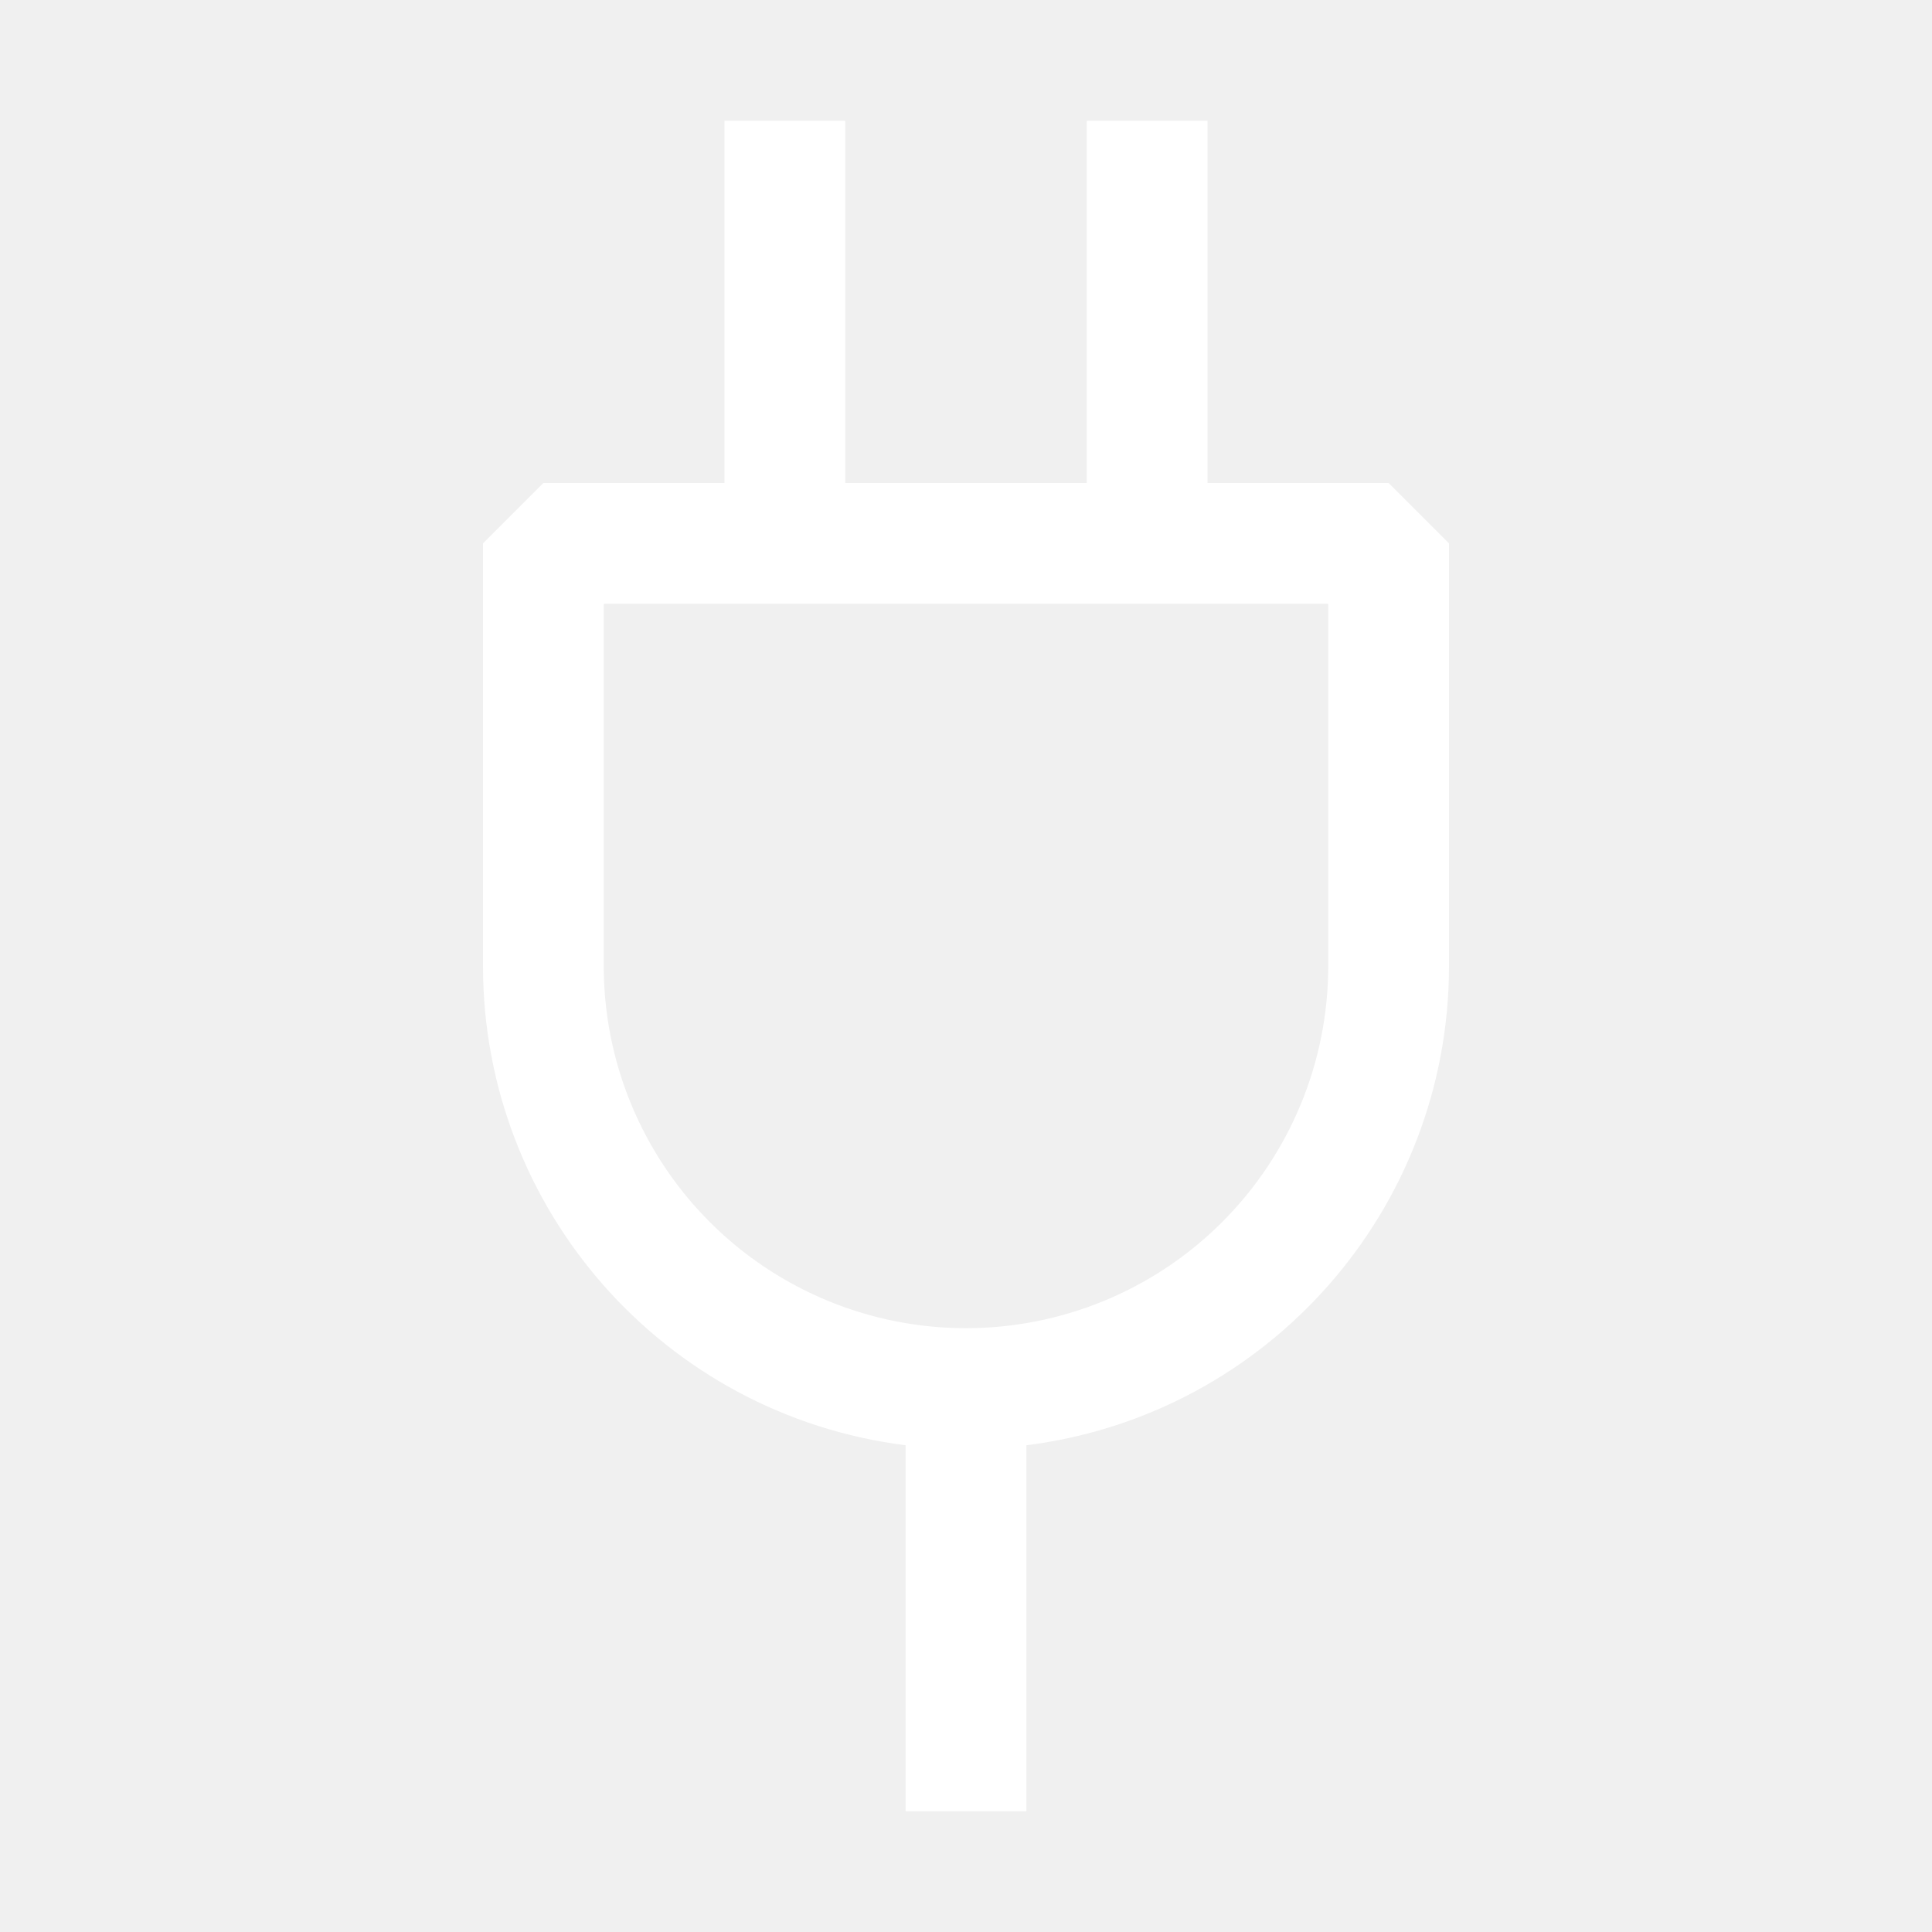
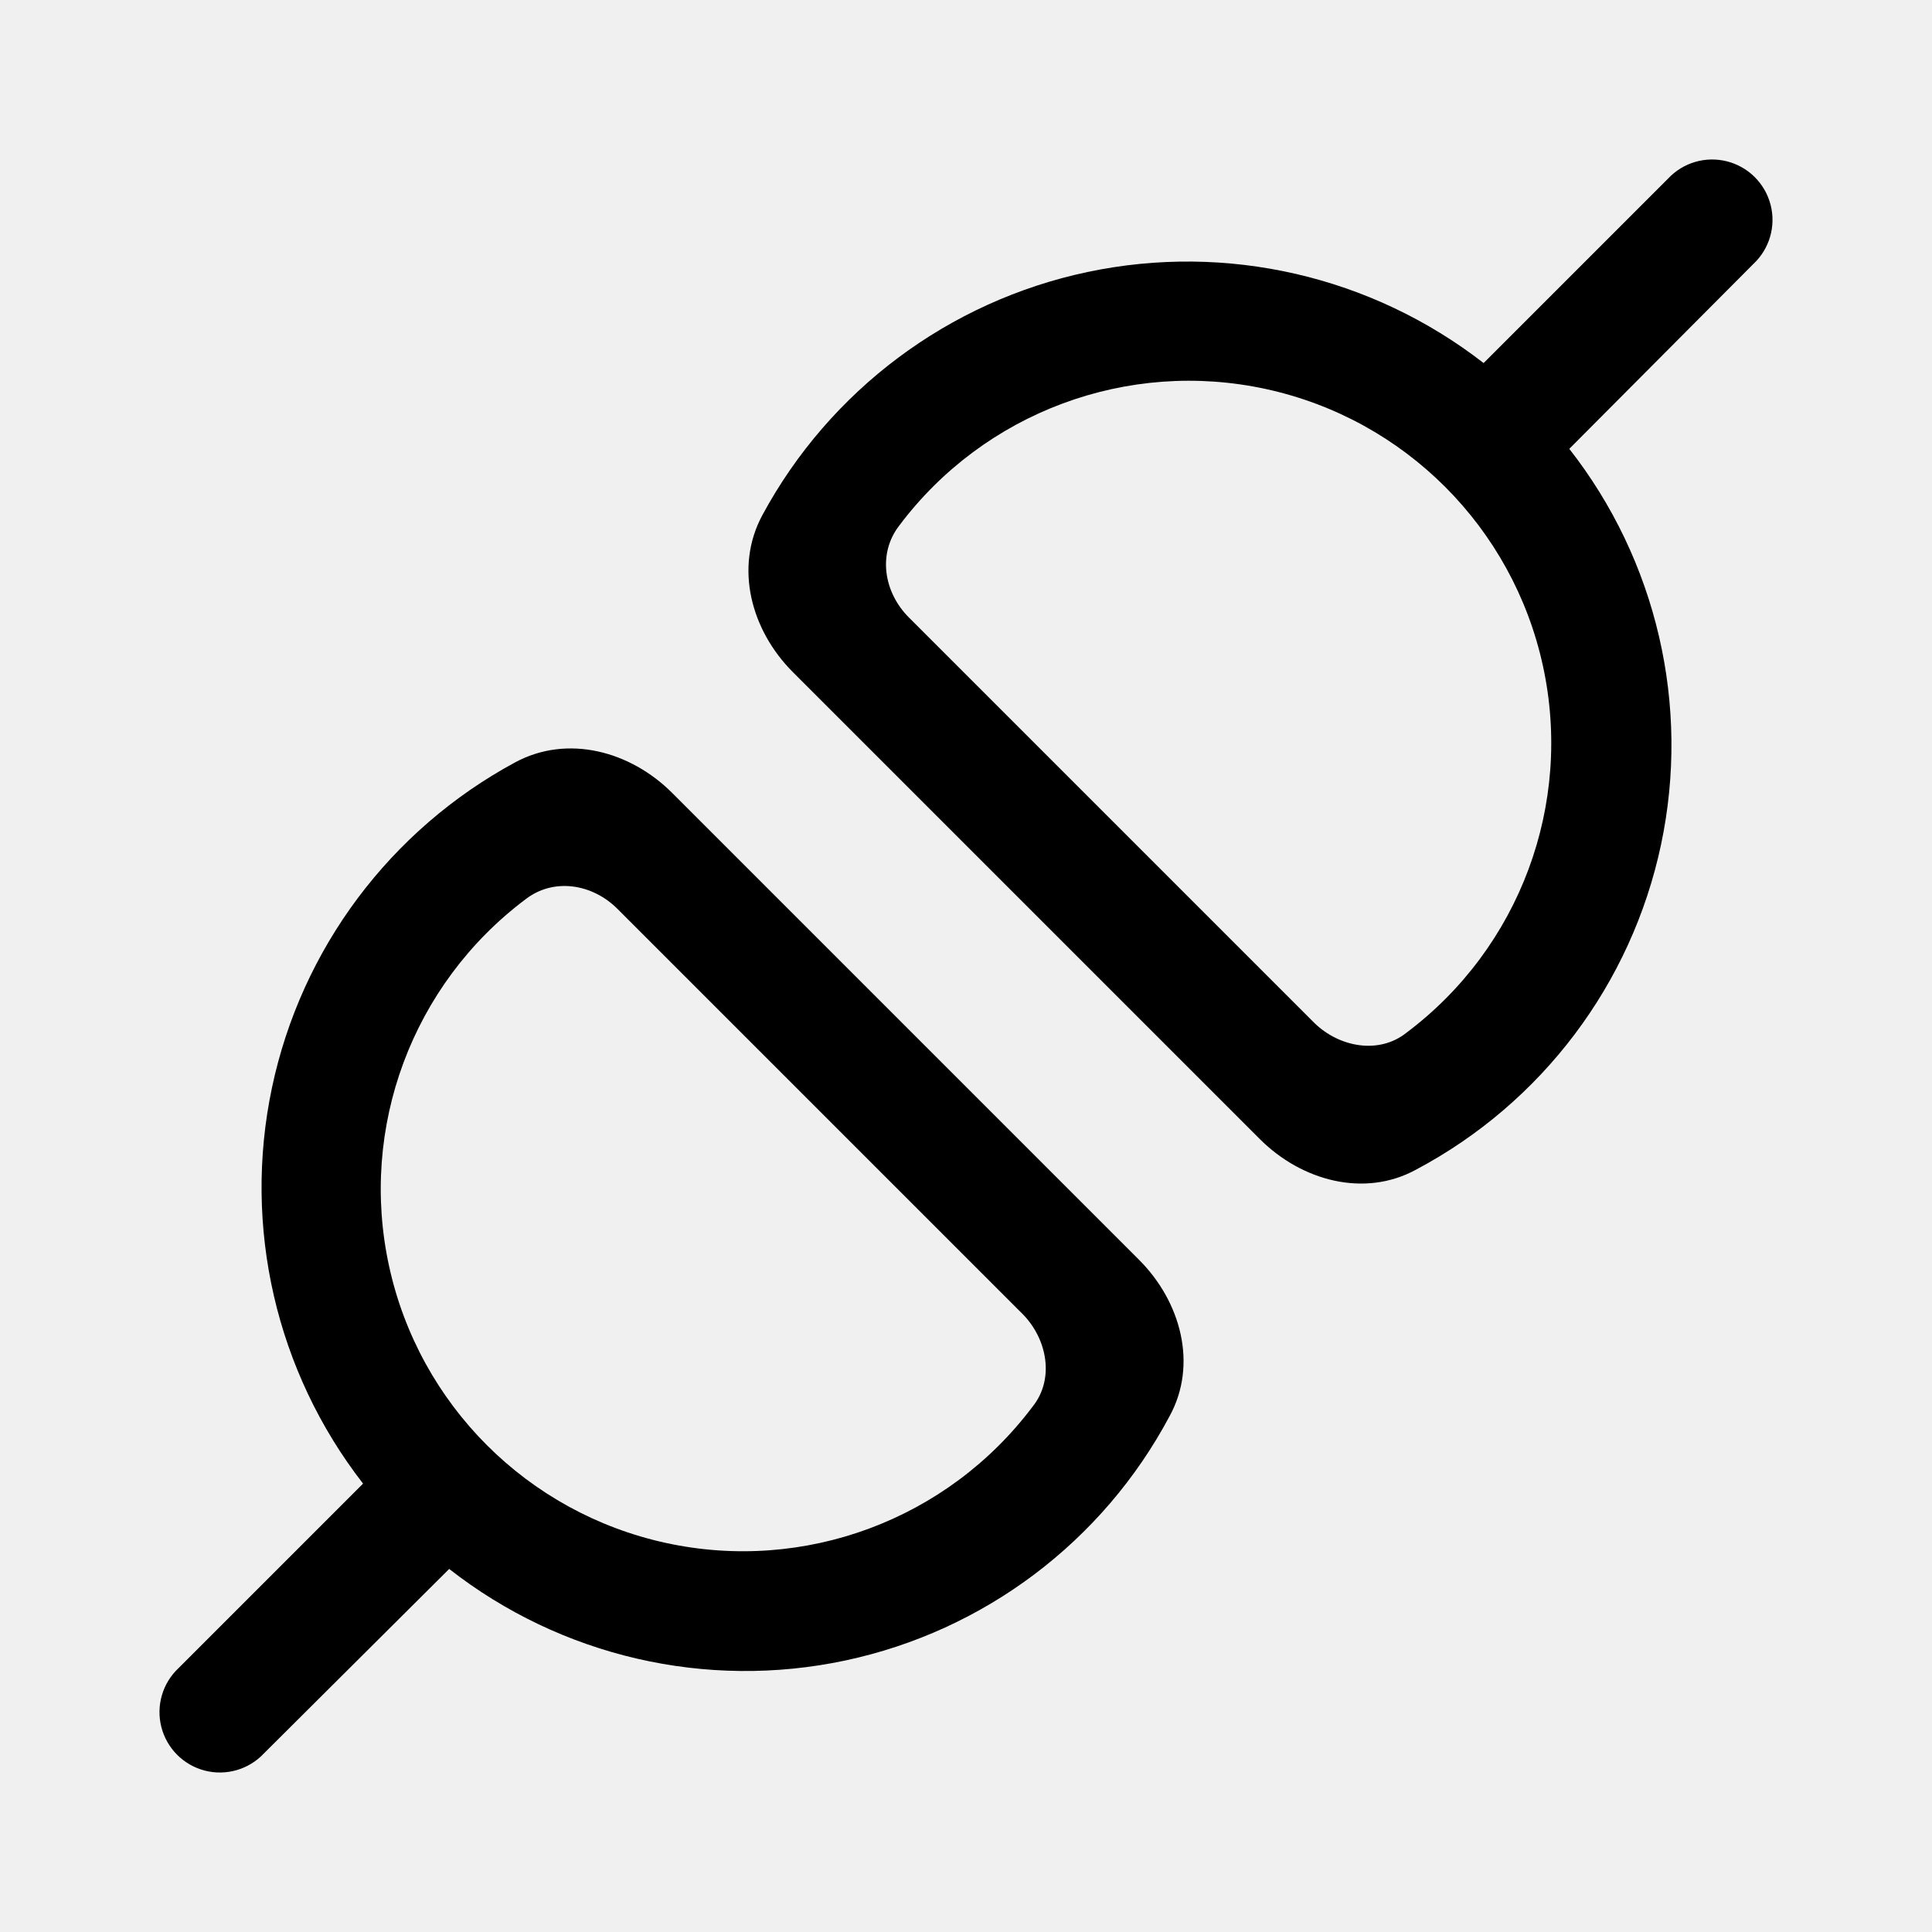
- <svg xmlns="http://www.w3.org/2000/svg" width="16" height="16" viewBox="0 0 16 16" fill="white">
-   <path fill-rule="evenodd" clip-rule="evenodd" d="M7 1H6v3H4.5l-.5.5V8a4 4 0 0 0 3.5 3.969V15h1v-3.031A4 4 0 0 0 12 8V4.5l-.5-.5H10V1H9v3H7V1zm3.121 9.121A3 3 0 0 1 5 8V5h6v3a3 3 0 0 1-.879 2.121z" />
+ <svg xmlns="http://www.w3.org/2000/svg" width="24" height="24" viewBox="0 0 24 24">
+   <path fill="currentColor" d="M19.49 5.57a5.97 5.97 0 0 1-1.9 8.96c-.64.35-1.42.14-1.94-.38l-5.8-5.8c-.52-.52-.73-1.3-.38-1.95a6 6 0 0 1 8.96-1.89l2.29-2.29a.75.75 0 1 1 1.06 1.06l-2.29 2.3Zm-2.02 7.26a4.5 4.5 0 1 0-6.3-6.3c-.27.35-.19.83.12 1.14l5.04 5.04c.31.3.8.39 1.14.12ZM3.28 21.78l2.3-2.29a5.97 5.97 0 0 0 8.95-1.9c.35-.64.14-1.42-.38-1.94l-5.8-5.8c-.52-.52-1.3-.73-1.95-.38a6 6 0 0 0-1.89 8.96l-2.29 2.29a.75.75 0 1 0 1.06 1.06Zm4.39-10.49 5.04 5.04c.3.31.39.8.12 1.14a4.5 4.5 0 1 1-6.3-6.3c.35-.27.83-.19 1.14.12Z" />
</svg>
